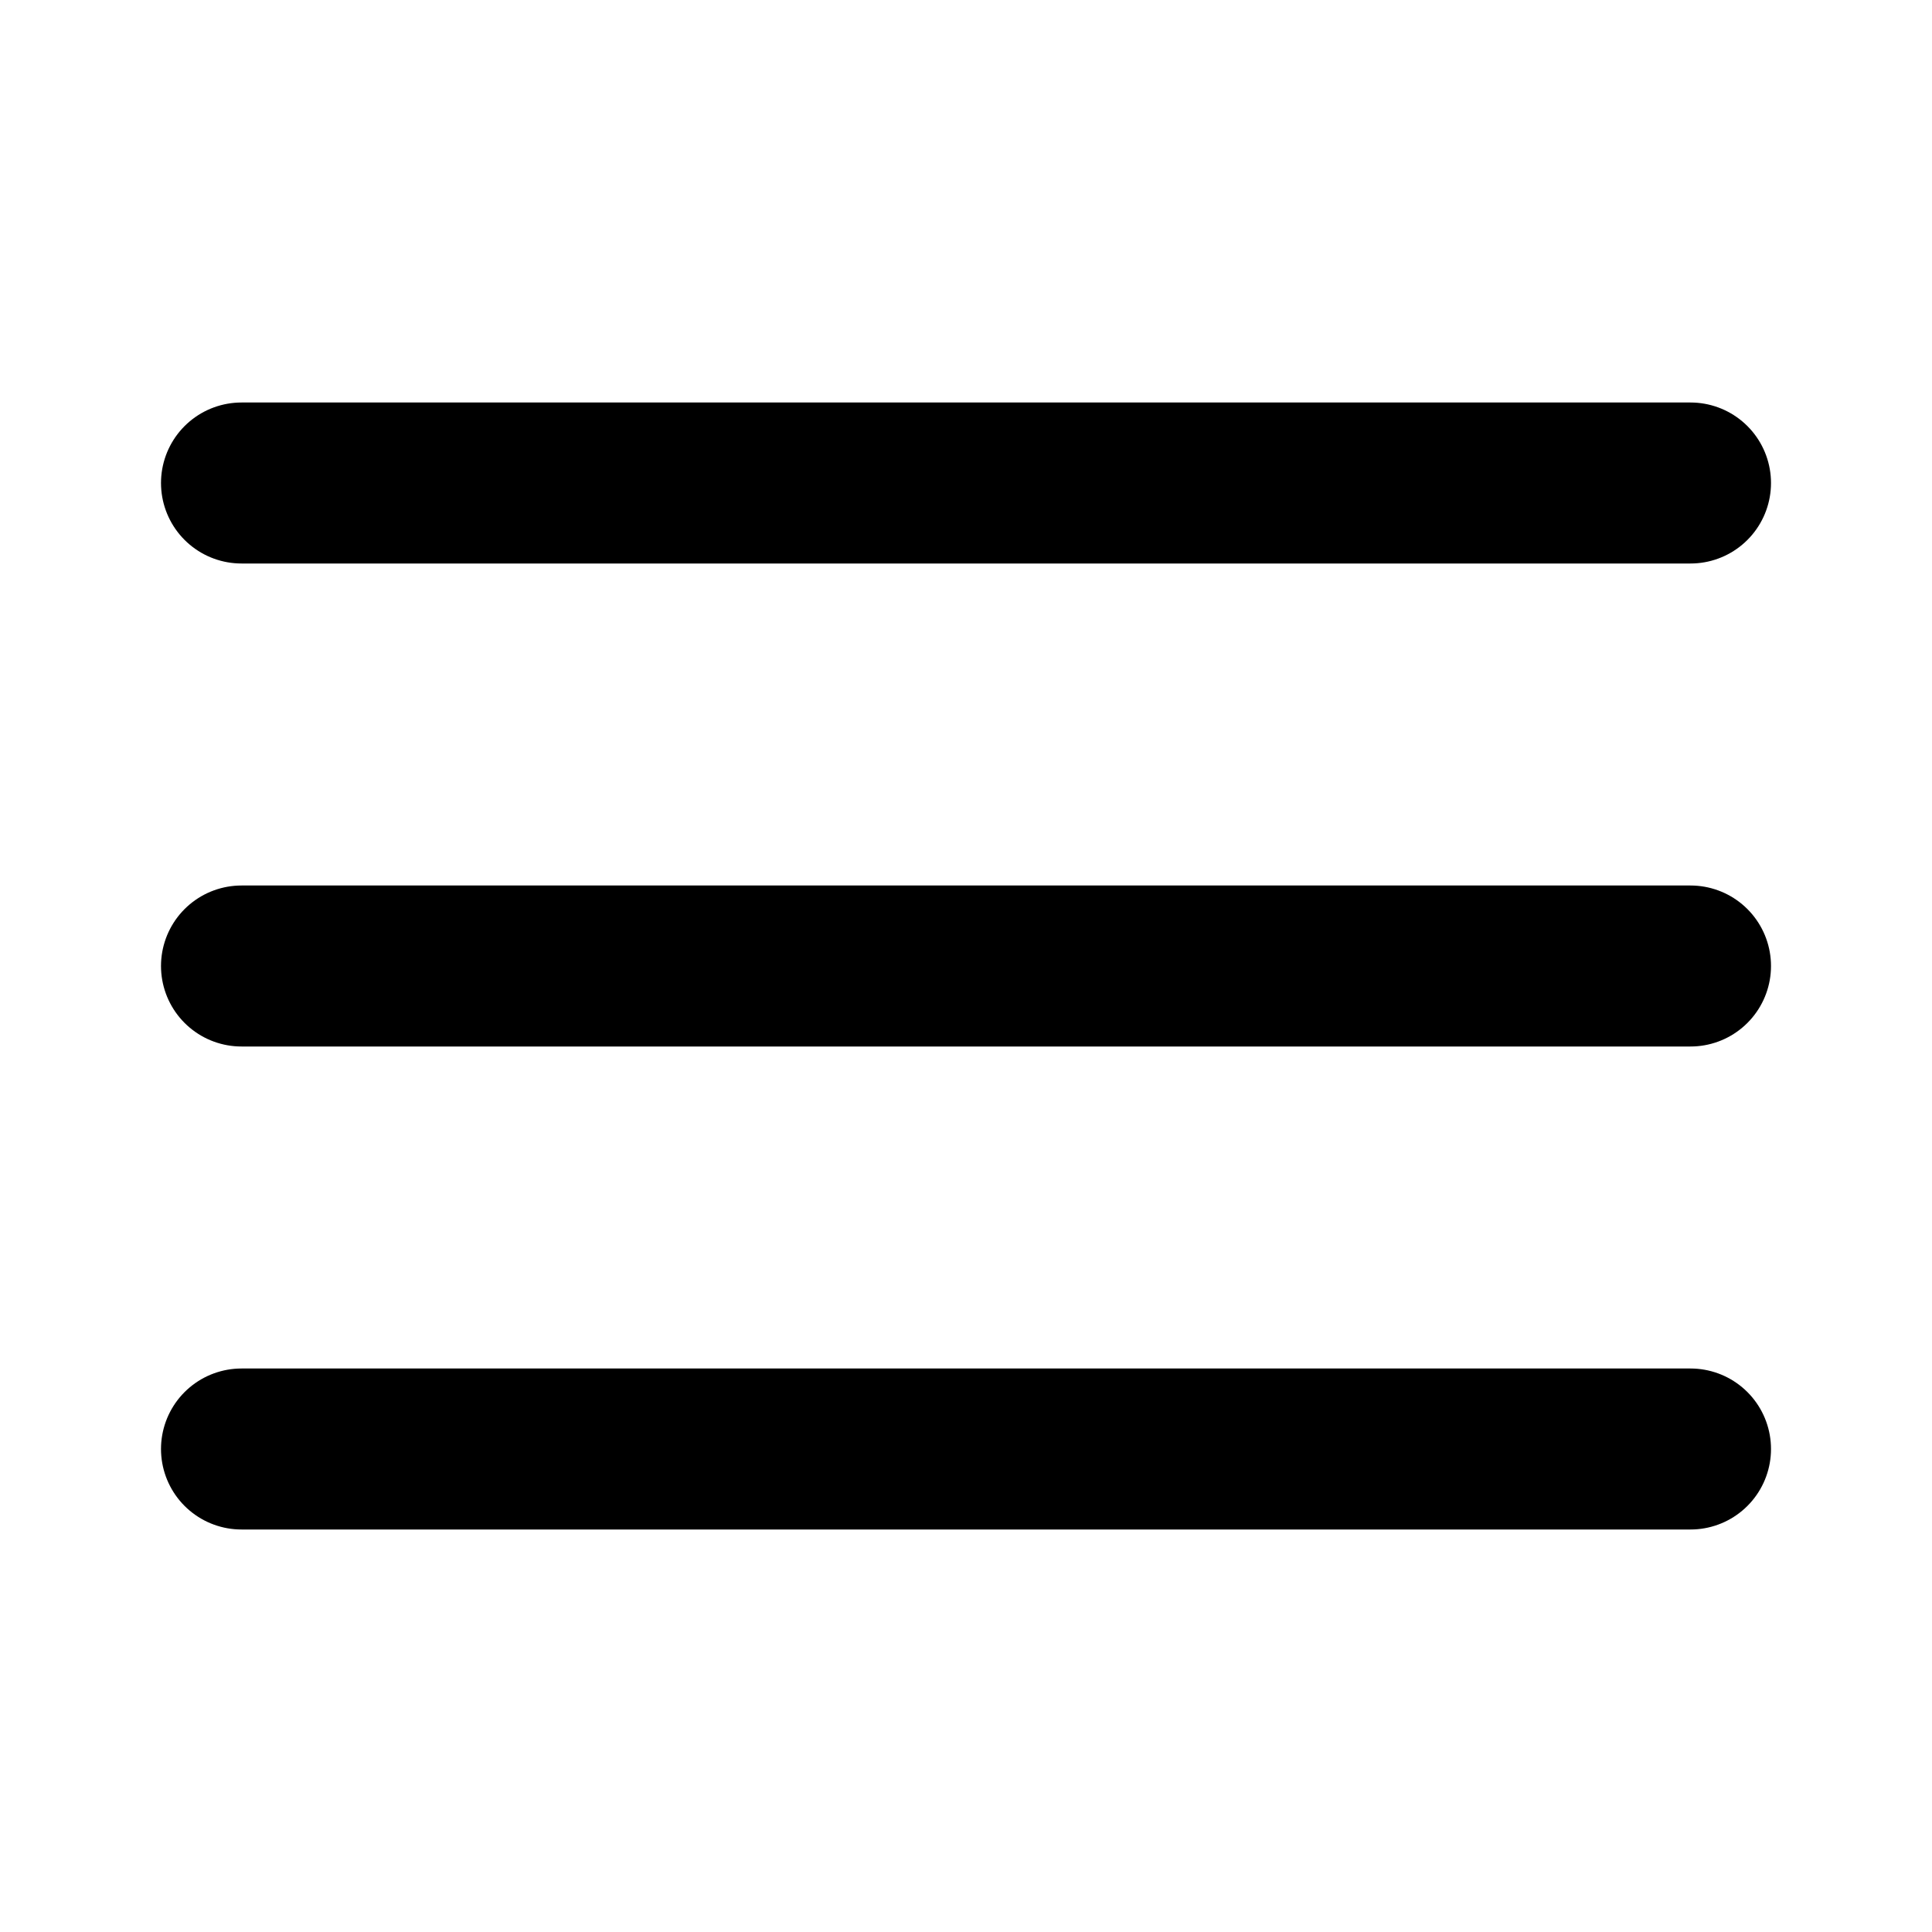
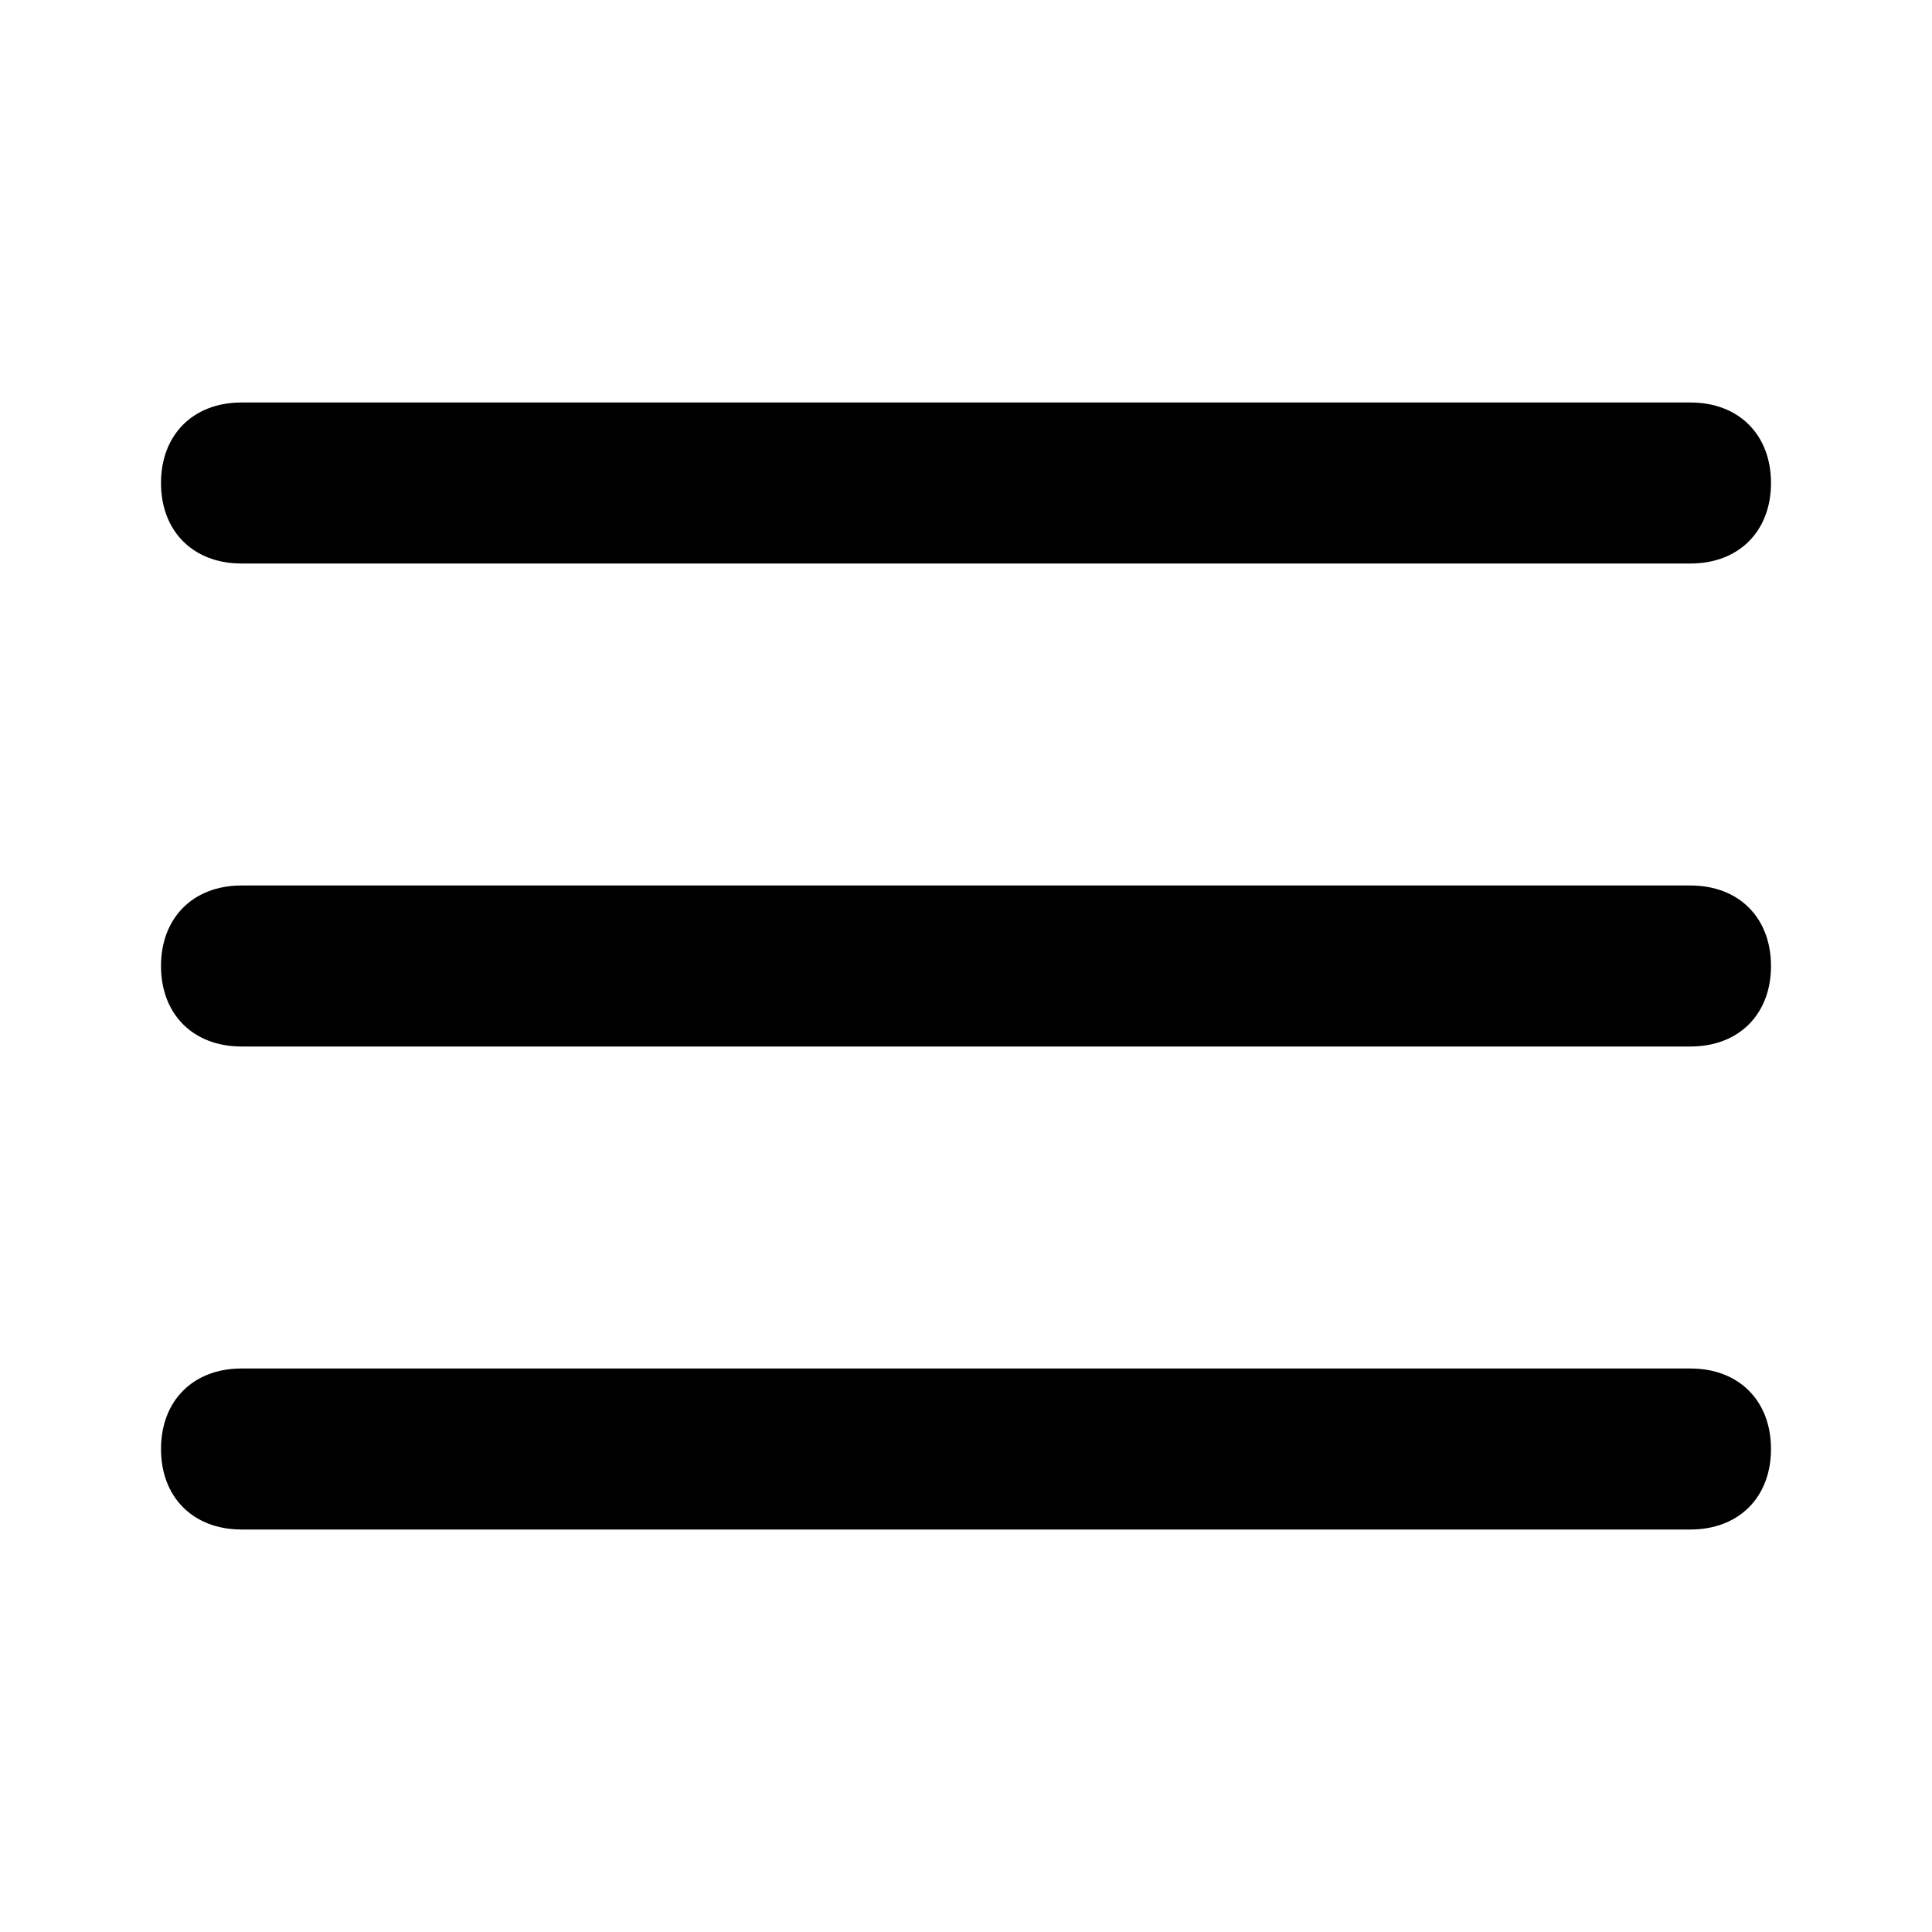
- <svg xmlns="http://www.w3.org/2000/svg" width="24" height="24" viewBox="0 0 24 24" fill="none">
-   <path d="M3 12H21" stroke="black" stroke-width="2" stroke-linecap="round" stroke-linejoin="round" />
-   <path d="M3 6H21" stroke="black" stroke-width="2" stroke-linecap="round" stroke-linejoin="round" />
-   <path d="M3 18H21" stroke="black" stroke-width="2" stroke-linecap="round" stroke-linejoin="round" />
+ <svg xmlns="http://www.w3.org/2000/svg" version="1.1" id="Слой_1" x="0px" y="0px" viewBox="0 0 24 24" style="enable-background:new 0 0 24 24;" xml:space="preserve">
+   <g>
+     <path d="M21,13H3c-0.6,0-1-0.4-1-1s0.4-1,1-1h18c0.6,0,1,0.4,1,1S21.6,13,21,13z" />
+   </g>
+   <g>
+     <path d="M21,7H3C2.4,7,2,6.6,2,6s0.4-1,1-1h18c0.6,0,1,0.4,1,1S21.6,7,21,7z" />
+   </g>
+   <g>
+     <path d="M21,19H3c-0.6,0-1-0.4-1-1s0.4-1,1-1h18c0.6,0,1,0.4,1,1S21.6,19,21,19z" />
+   </g>
</svg>
